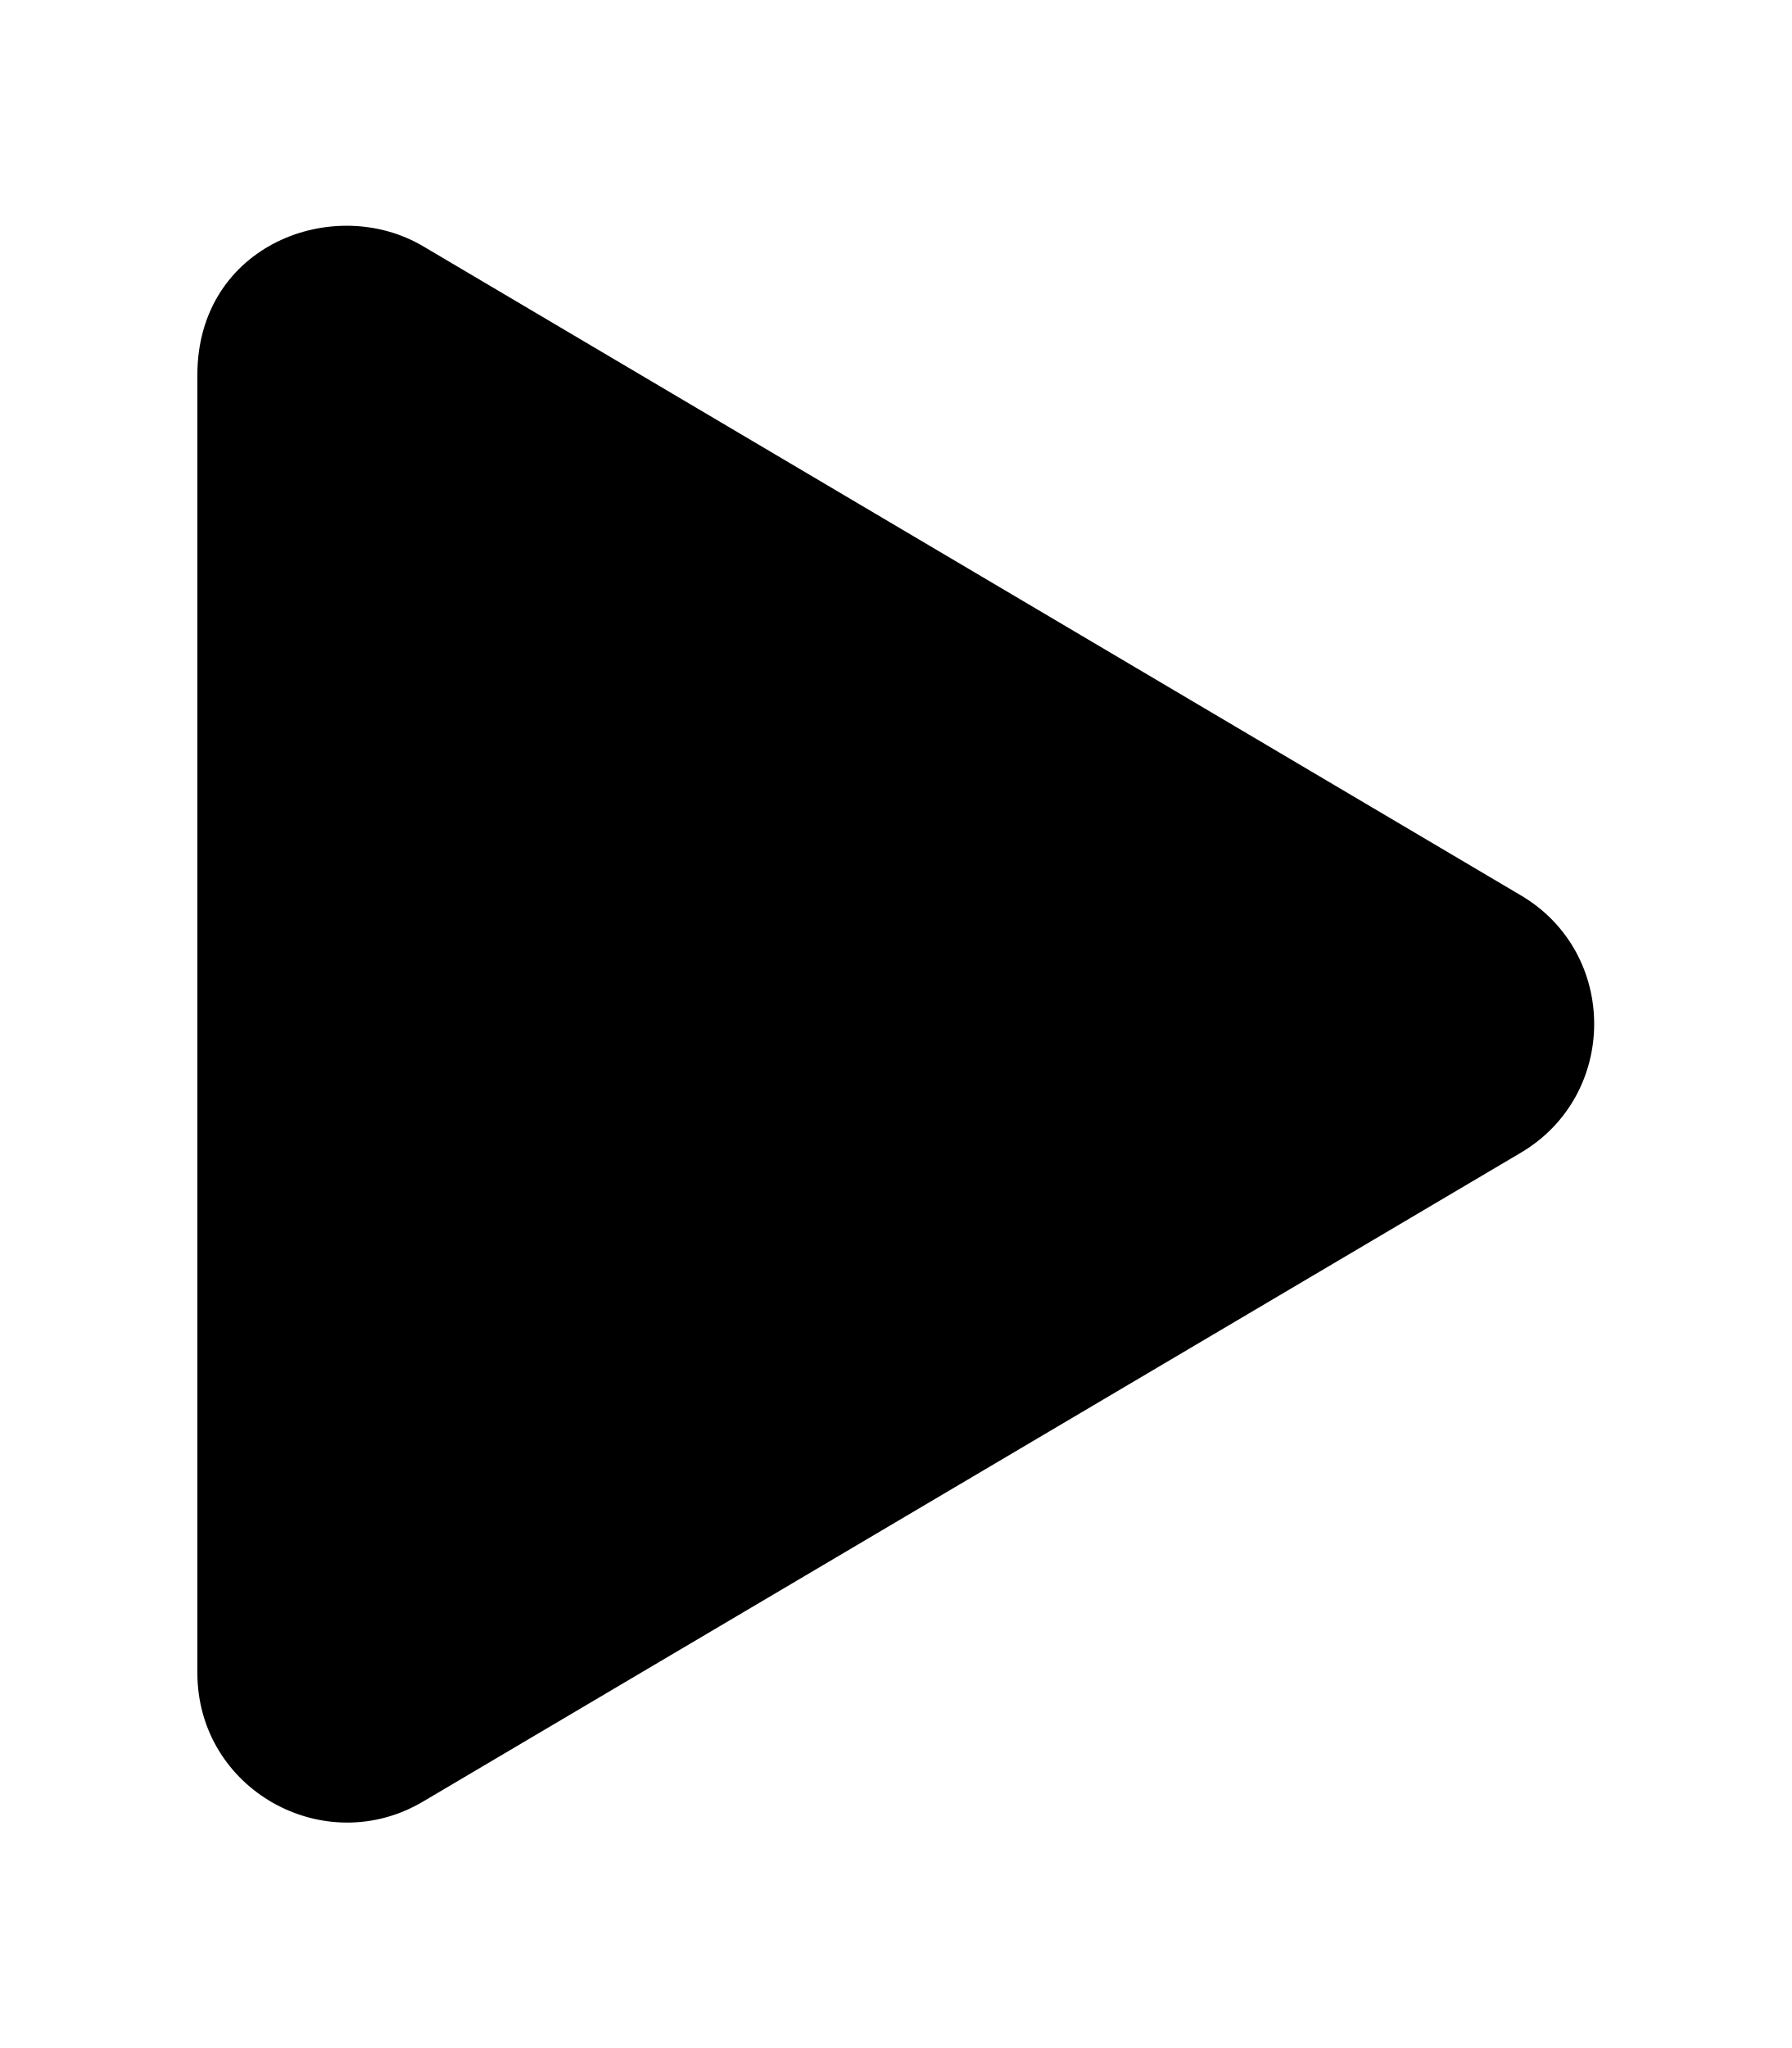
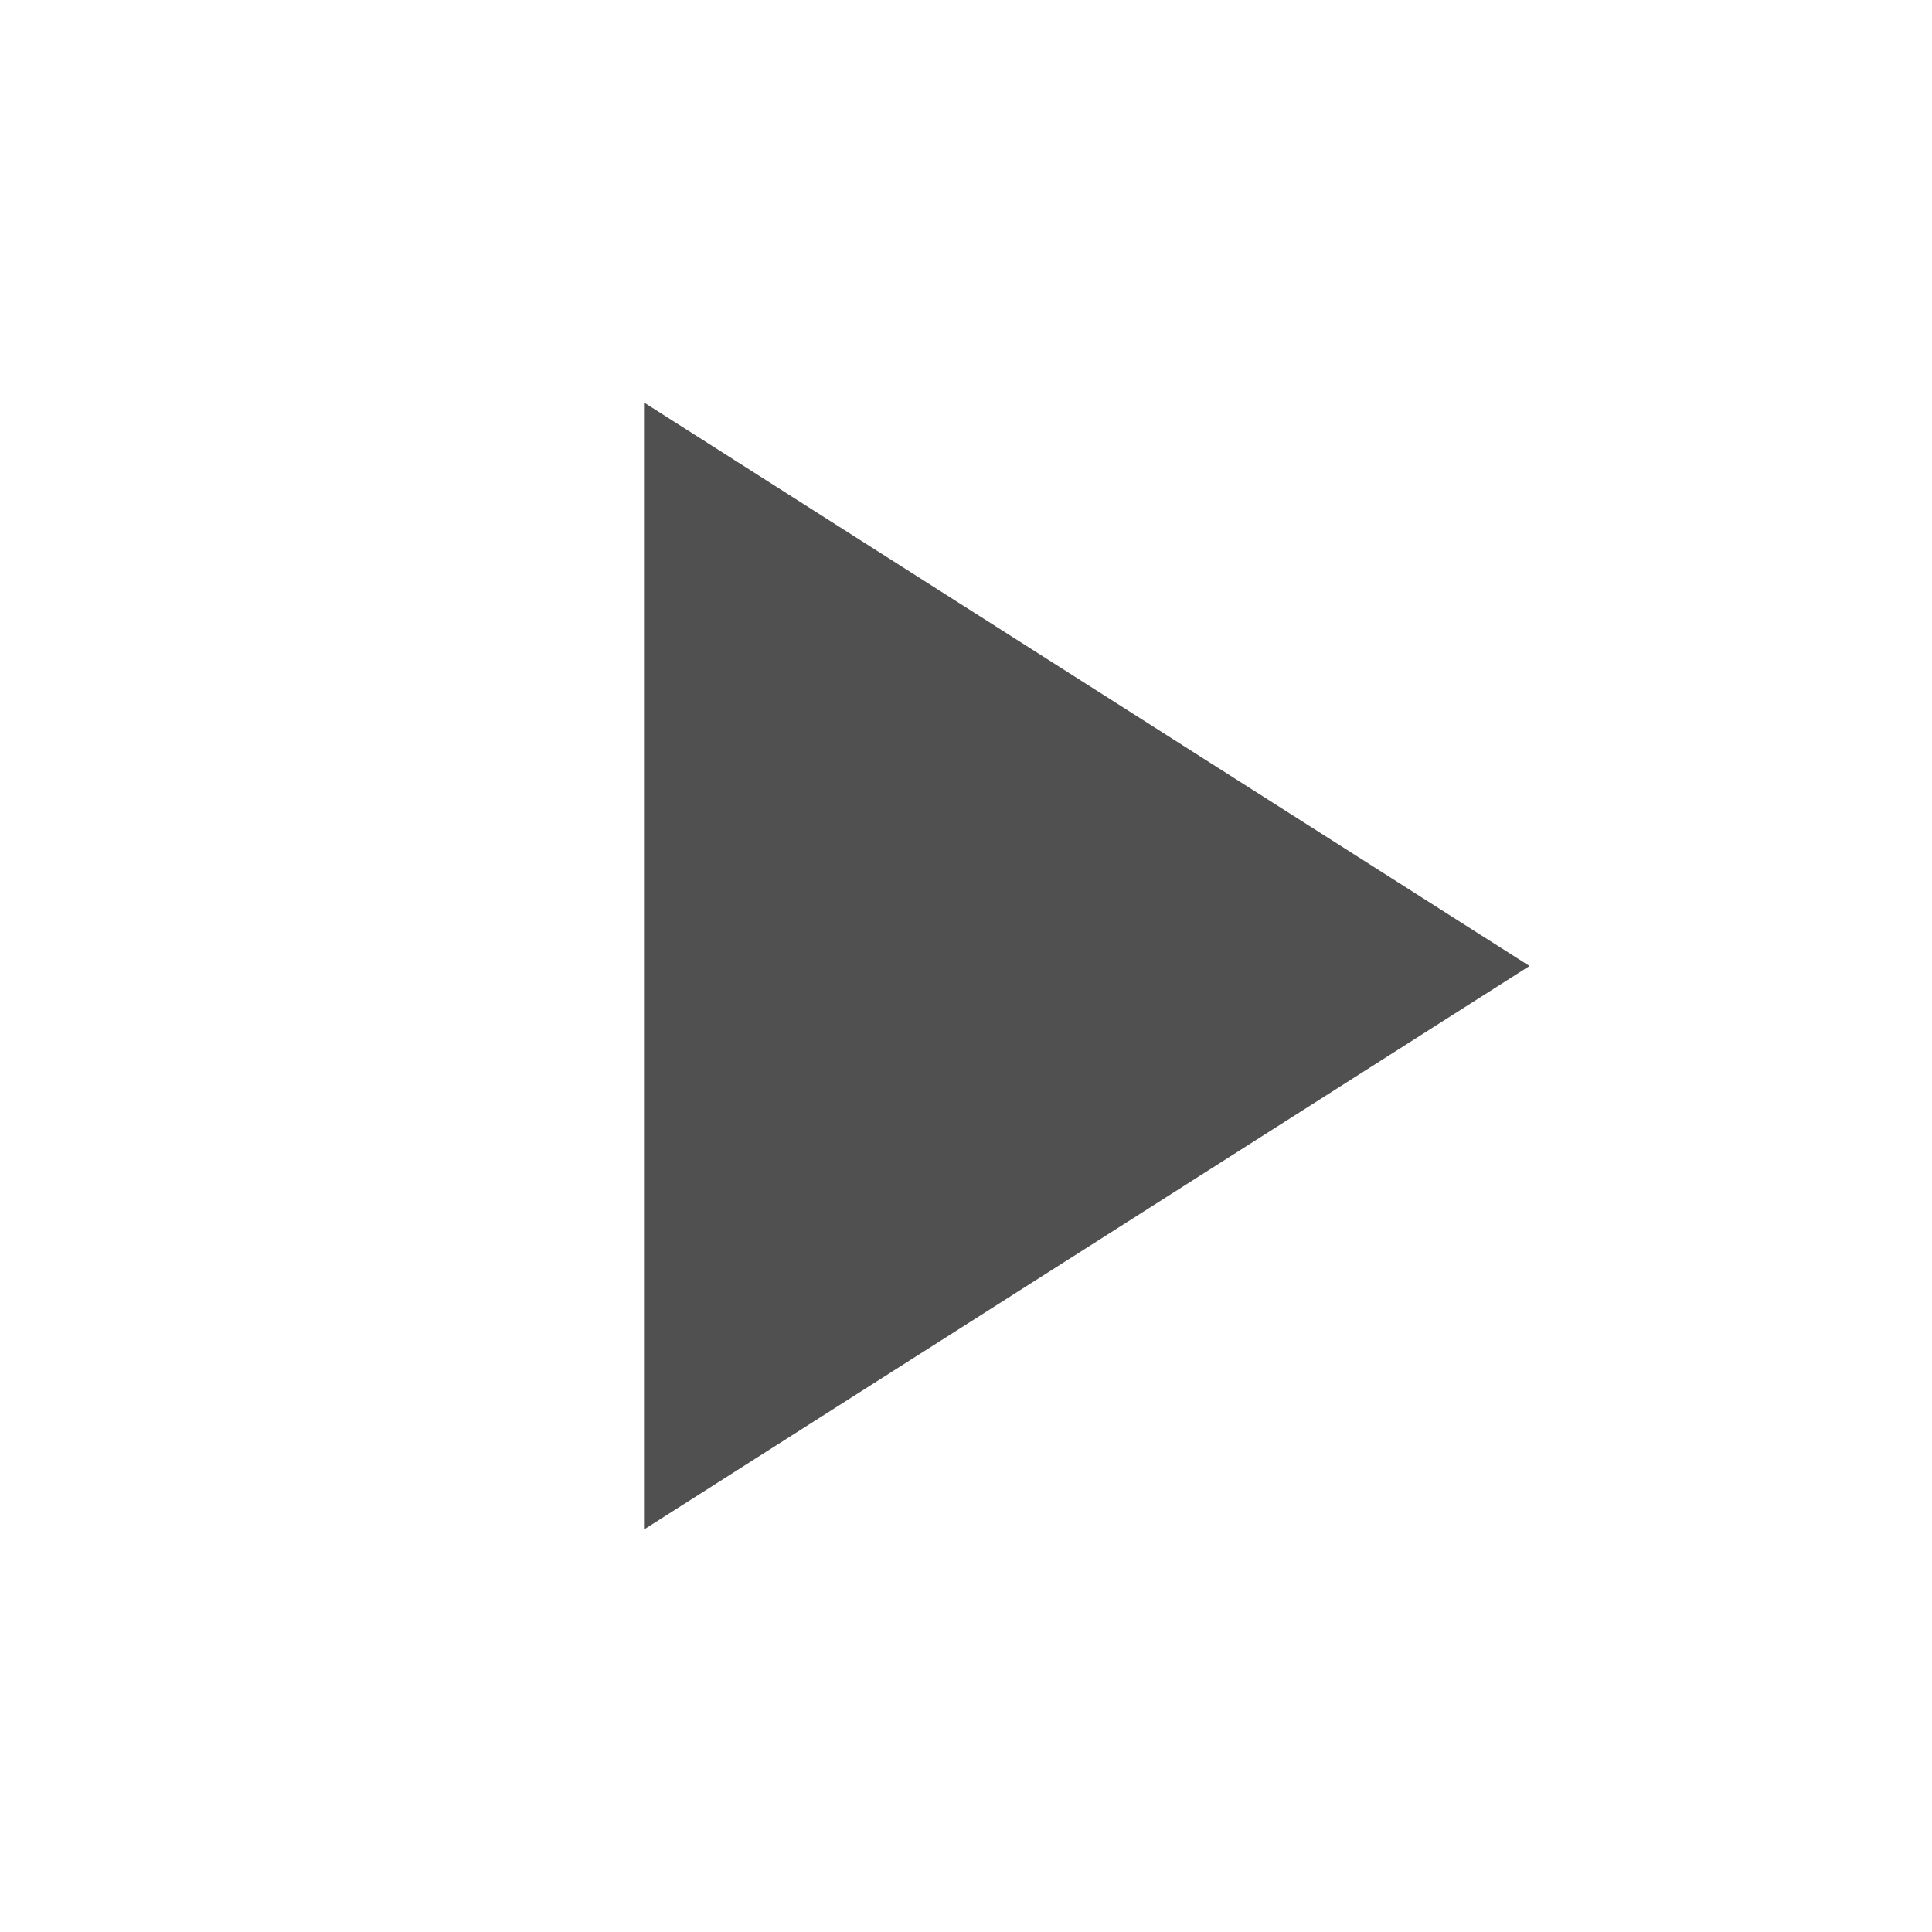
- <svg xmlns="http://www.w3.org/2000/svg" viewBox="0 0 448 512" id="svg2" version="1.1">
-   <defs id="defs8" />
-   <path d="M 380.244,223.809 105.801,61.56 C 83.502,48.383 49.353,61.17 49.353,93.76 l 0,324.421 c 0,29.238 31.733,46.858 56.448,32.2 L 380.244,288.21 c 24.482,-14.424 24.56,-49.977 0,-64.401 z" id="path4" />
+ <svg xmlns="http://www.w3.org/2000/svg" fill="#000000" height="24" viewBox="0 0 24 24" width="24" version="1.1" id="svg7748">
+   <defs id="defs7752" />
+   <path d="M8 5v14l11-7z" id="path7744" style="fill:#505050;fill-opacity:1" />
+   <path d="M0 0h24v24H0z" fill="none" id="path7746" />
</svg>
